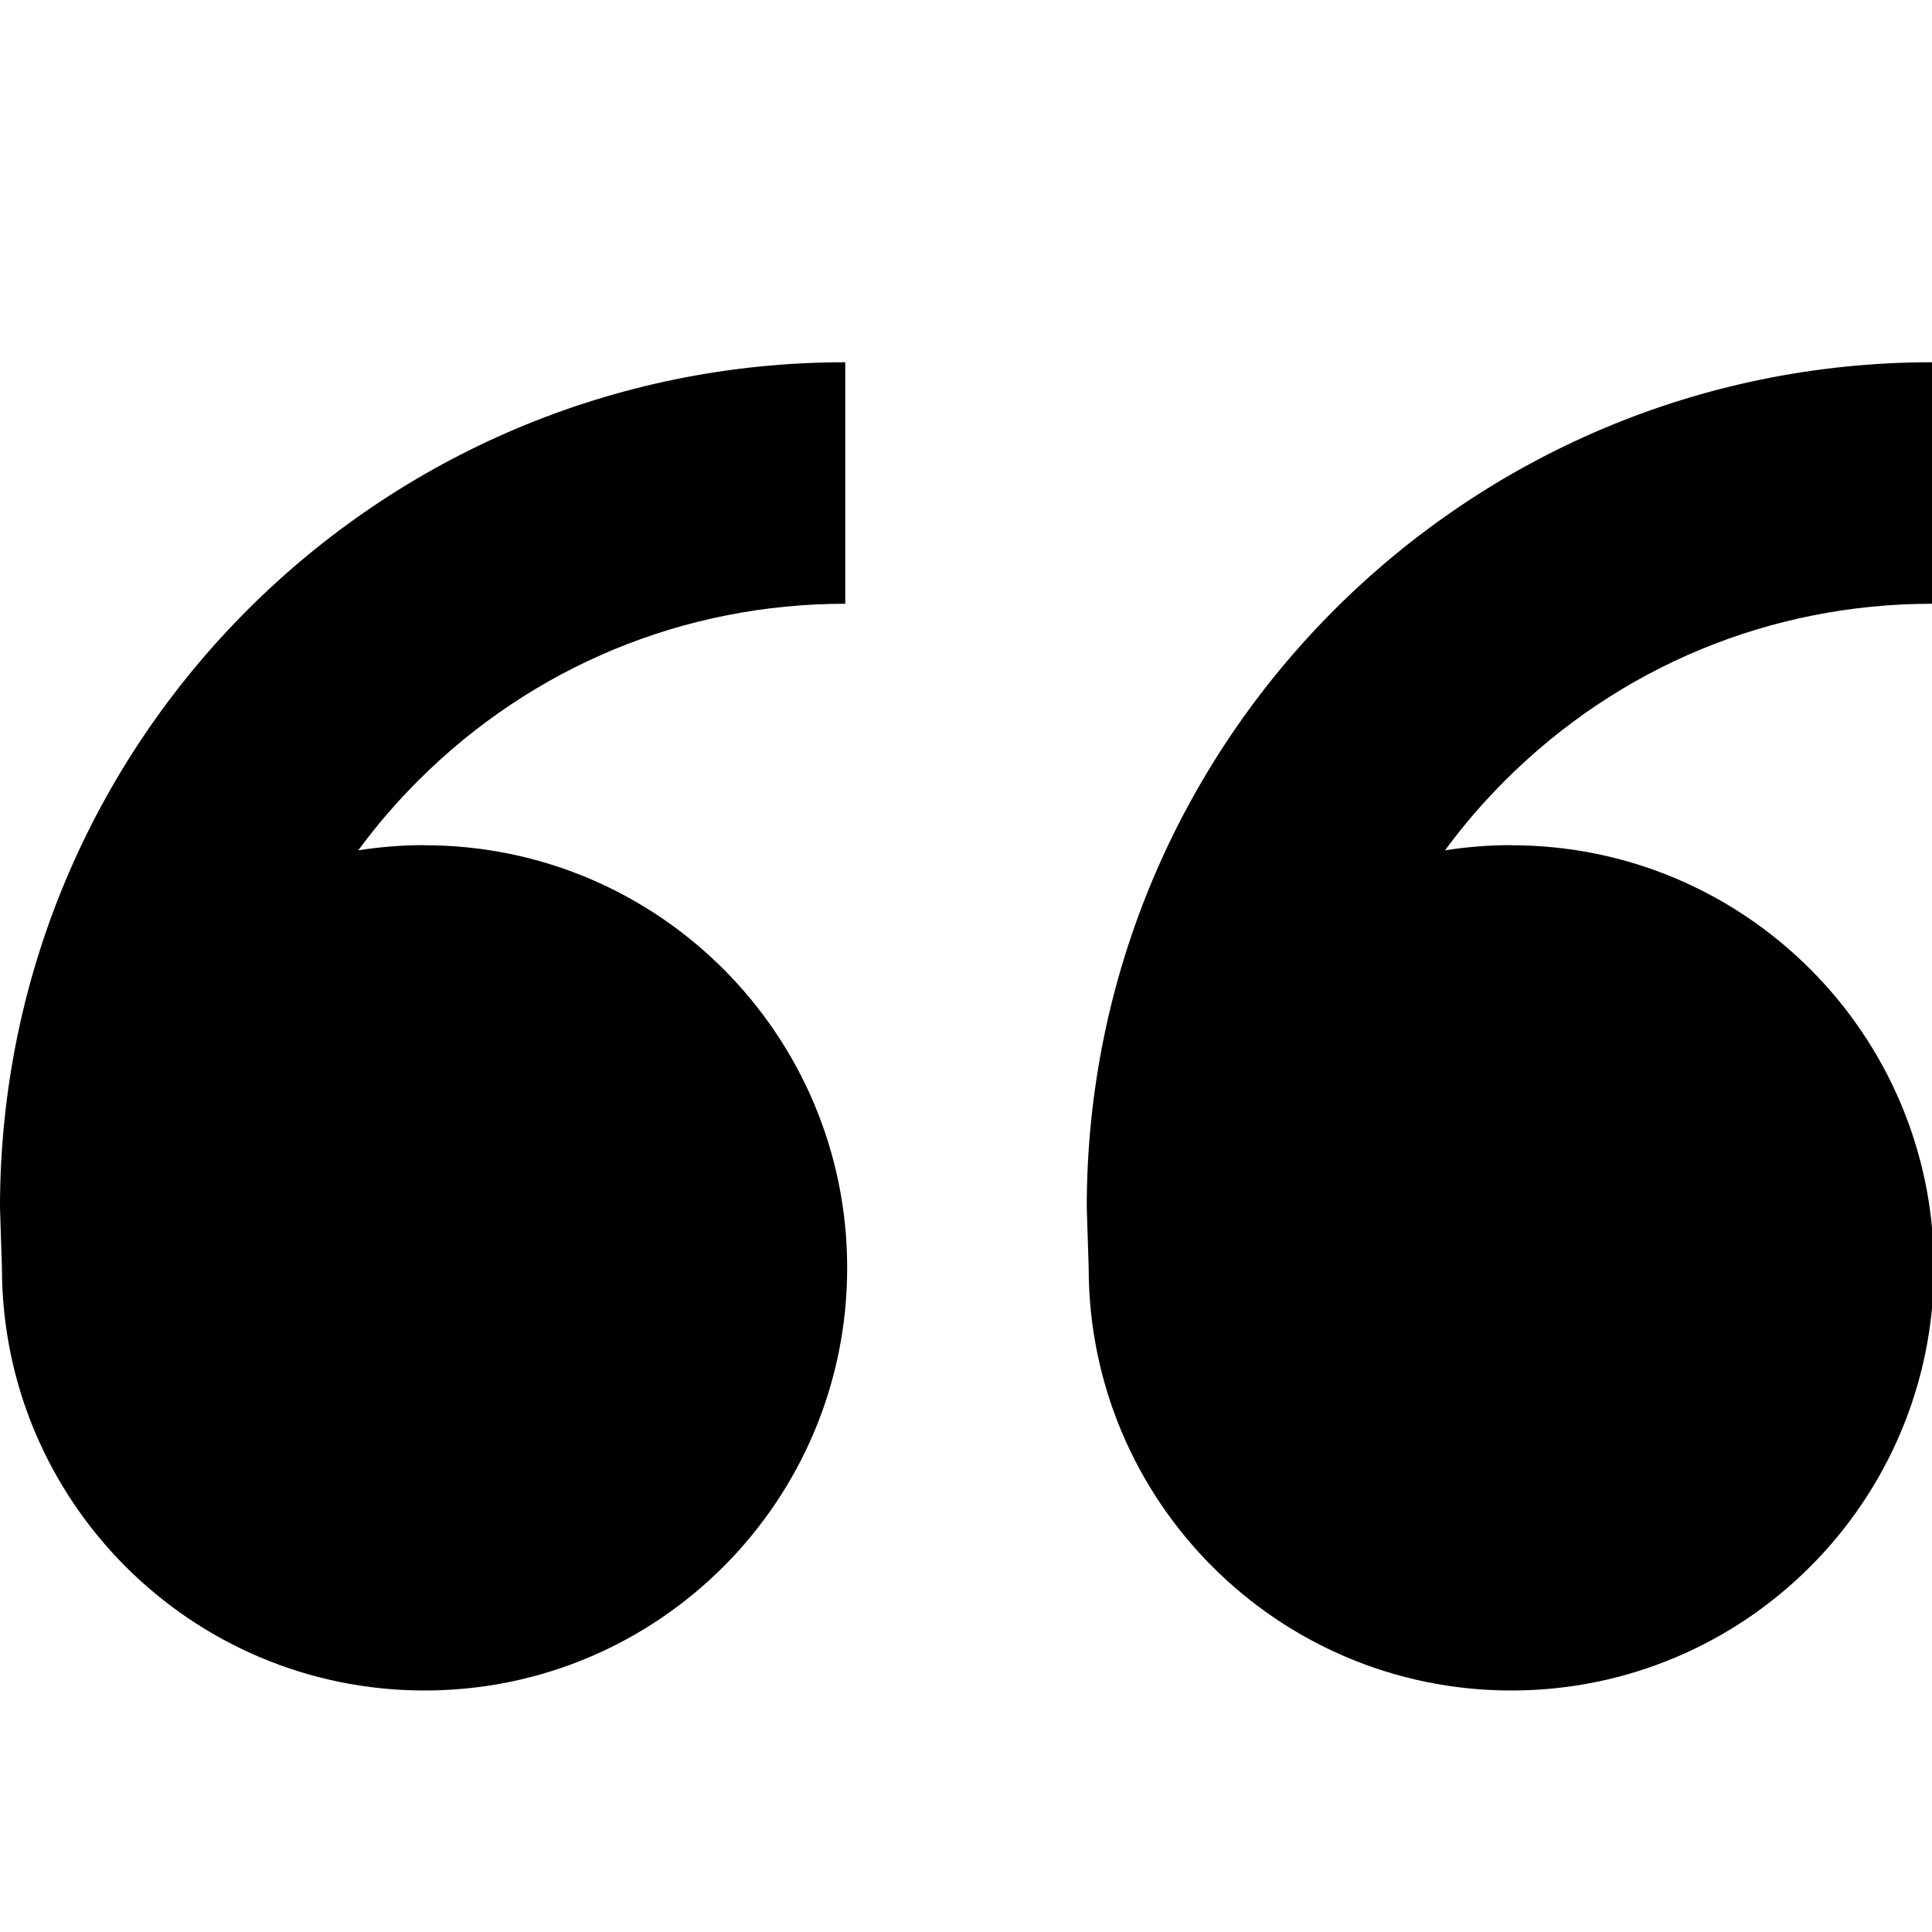
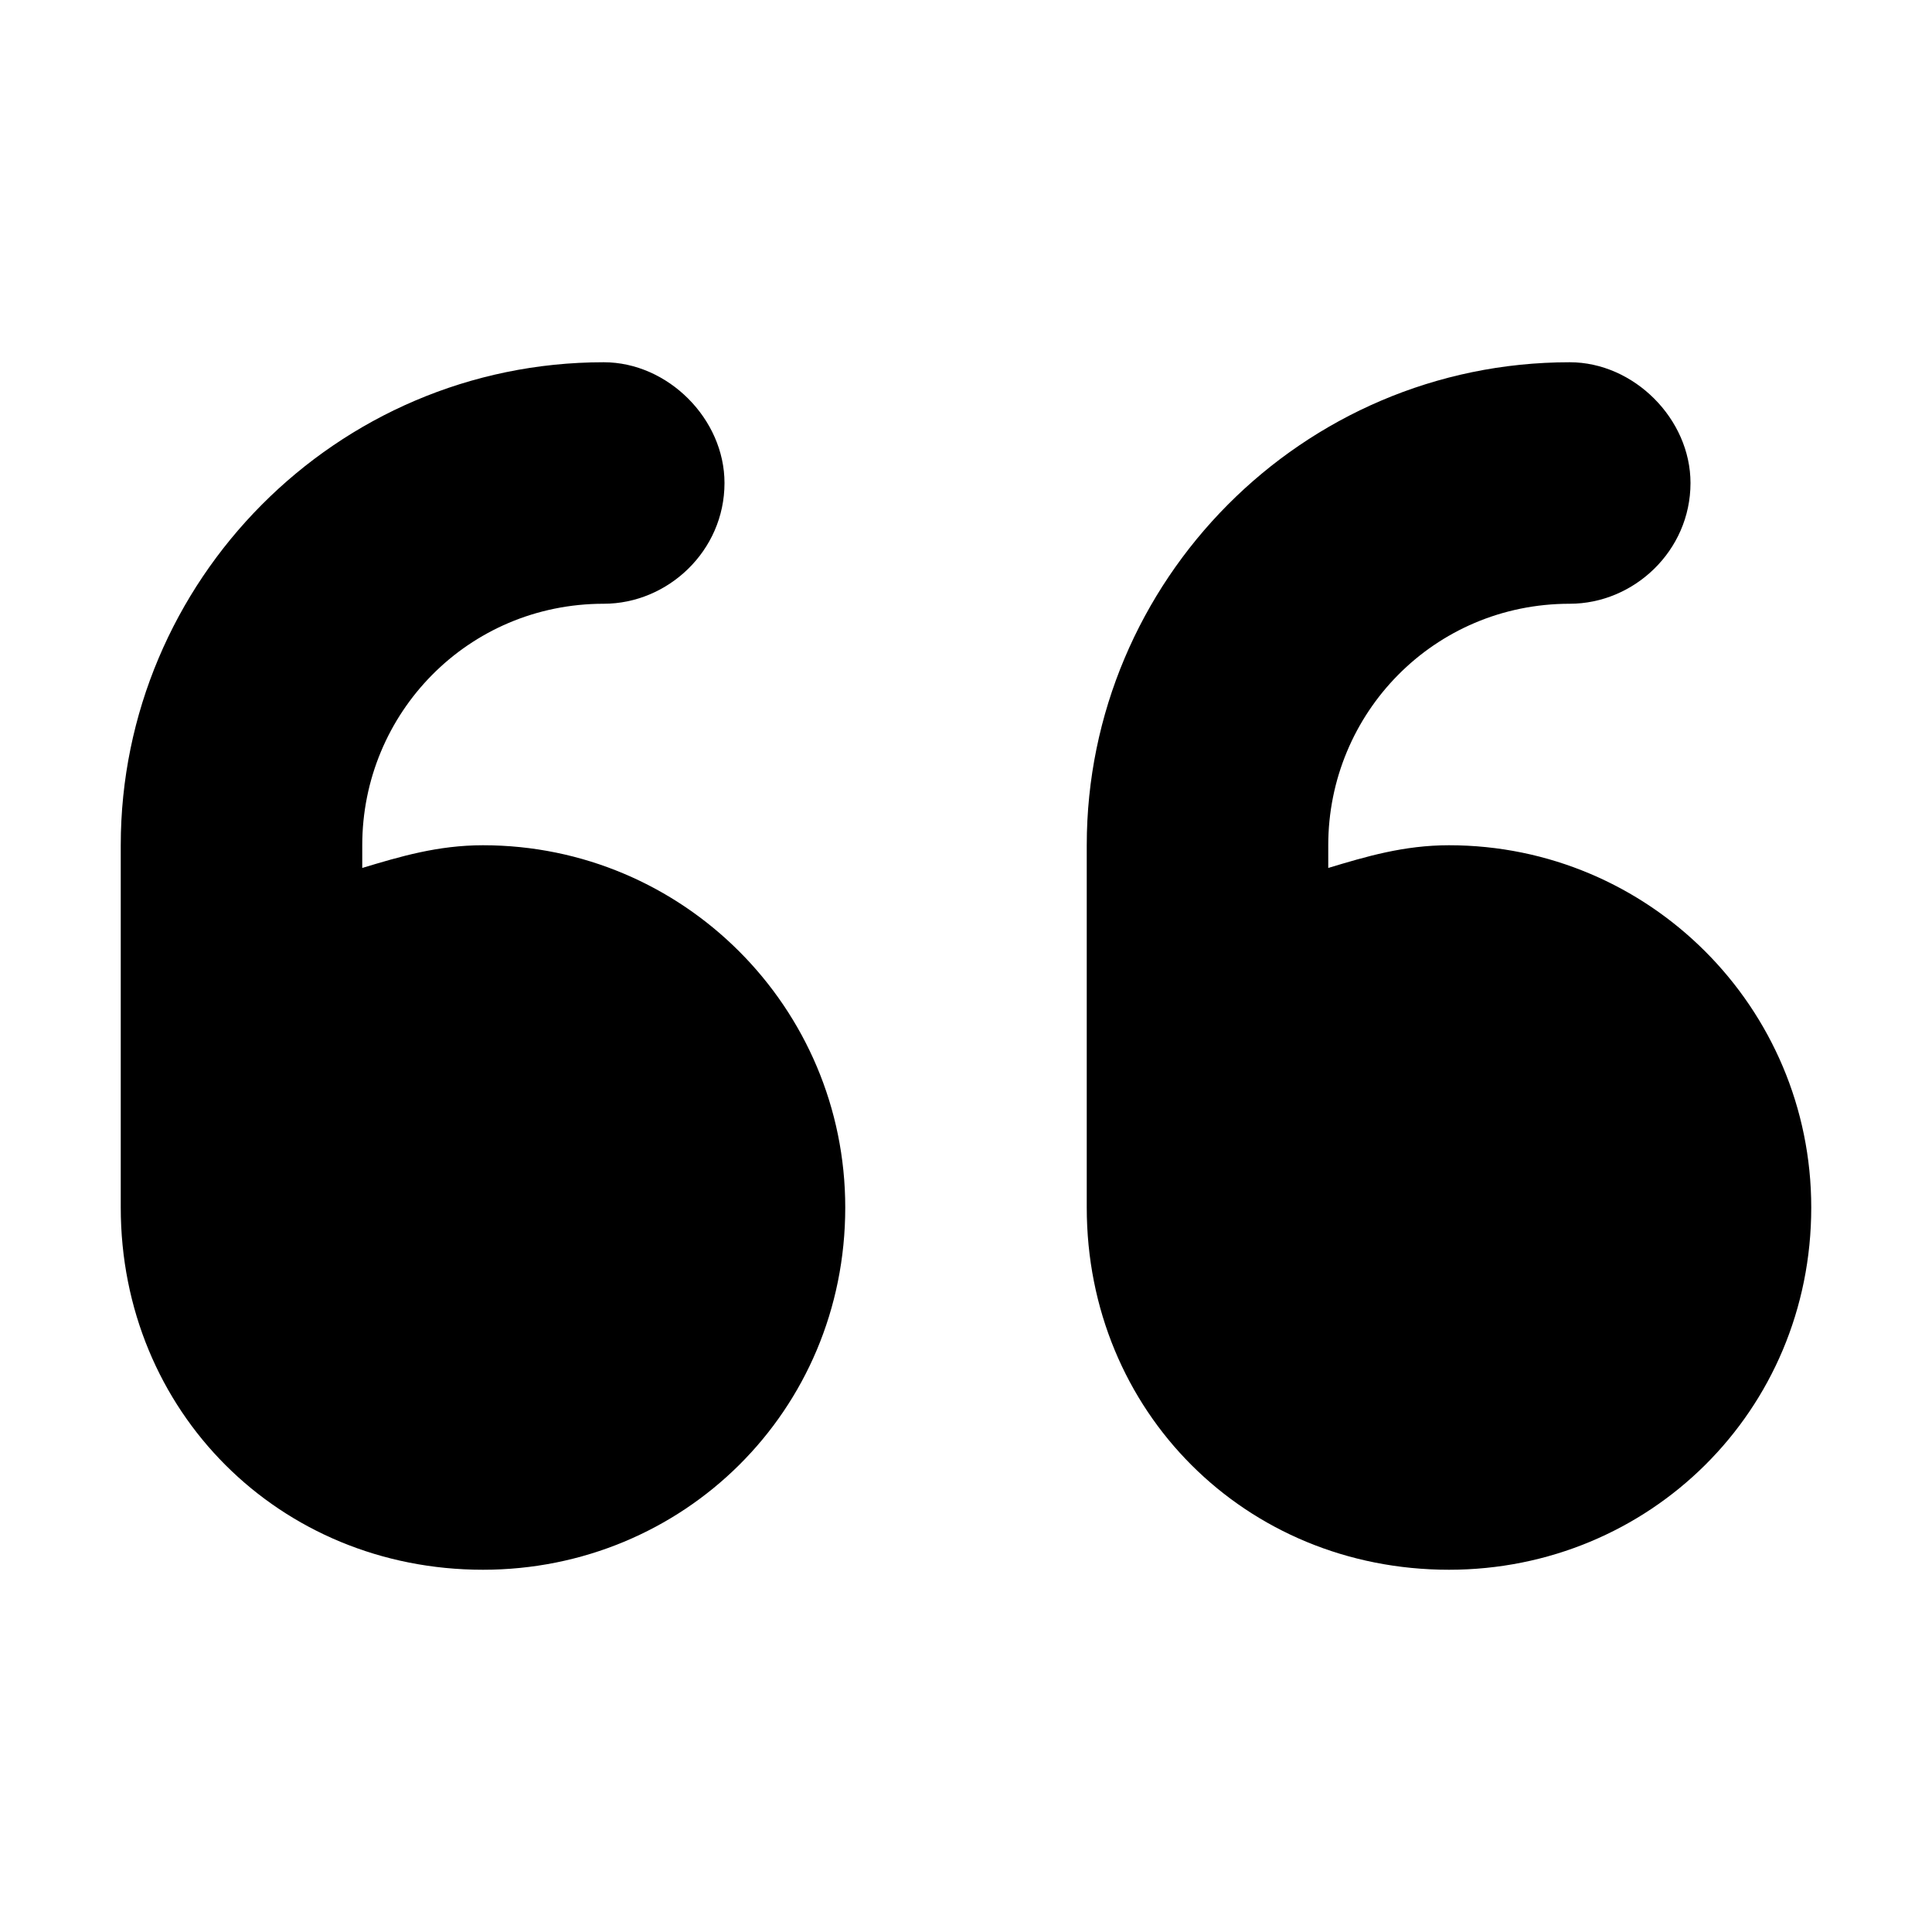
- <svg id="icon-openquote" viewBox="0 0 16 16">
-   <path d="M3.516 7c1.933 0 3.5 1.567 3.5 3.5s-1.567 3.5-3.5 3.5-3.5-1.567-3.5-3.5l-0.016-0.5c0-3.866 3.134-7 7-7v2c-1.336 0-2.591 0.52-3.536 1.464-0.182 0.182-0.348 0.375-0.497 0.578 0.179-0.028 0.362-0.043 0.548-0.043zM12.516 7c1.933 0 3.5 1.567 3.5 3.5s-1.567 3.5-3.5 3.5-3.5-1.567-3.5-3.5l-0.016-0.5c0-3.866 3.134-7 7-7v2c-1.336 0-2.591 0.52-3.536 1.464-0.182 0.182-0.348 0.375-0.497 0.578 0.179-0.028 0.362-0.043 0.549-0.043z" />
+ <svg xmlns="http://www.w3.org/2000/svg" id="icon-openquote" viewBox="0 0 16 16">
+   <path d="M4 7c-.375 0-.688.094-1 .188V7c0-1.094.875-2 2-2 .531 0 1-.438 1-1 0-.531-.469-1-1-1-2.219 0-4 1.813-4 4v3c0 1.688 1.313 3 3 3 1.656 0 3-1.313 3-3a3 3 0 0 0-3-3Zm8 0c-.375 0-.688.094-1 .188V7c0-1.094.875-2 2-2 .531 0 1-.438 1-1 0-.531-.469-1-1-1-2.219 0-4 1.813-4 4v3c0 1.688 1.313 3 3 3 1.656 0 3-1.313 3-3a3 3 0 0 0-3-3Z" />
</svg>
